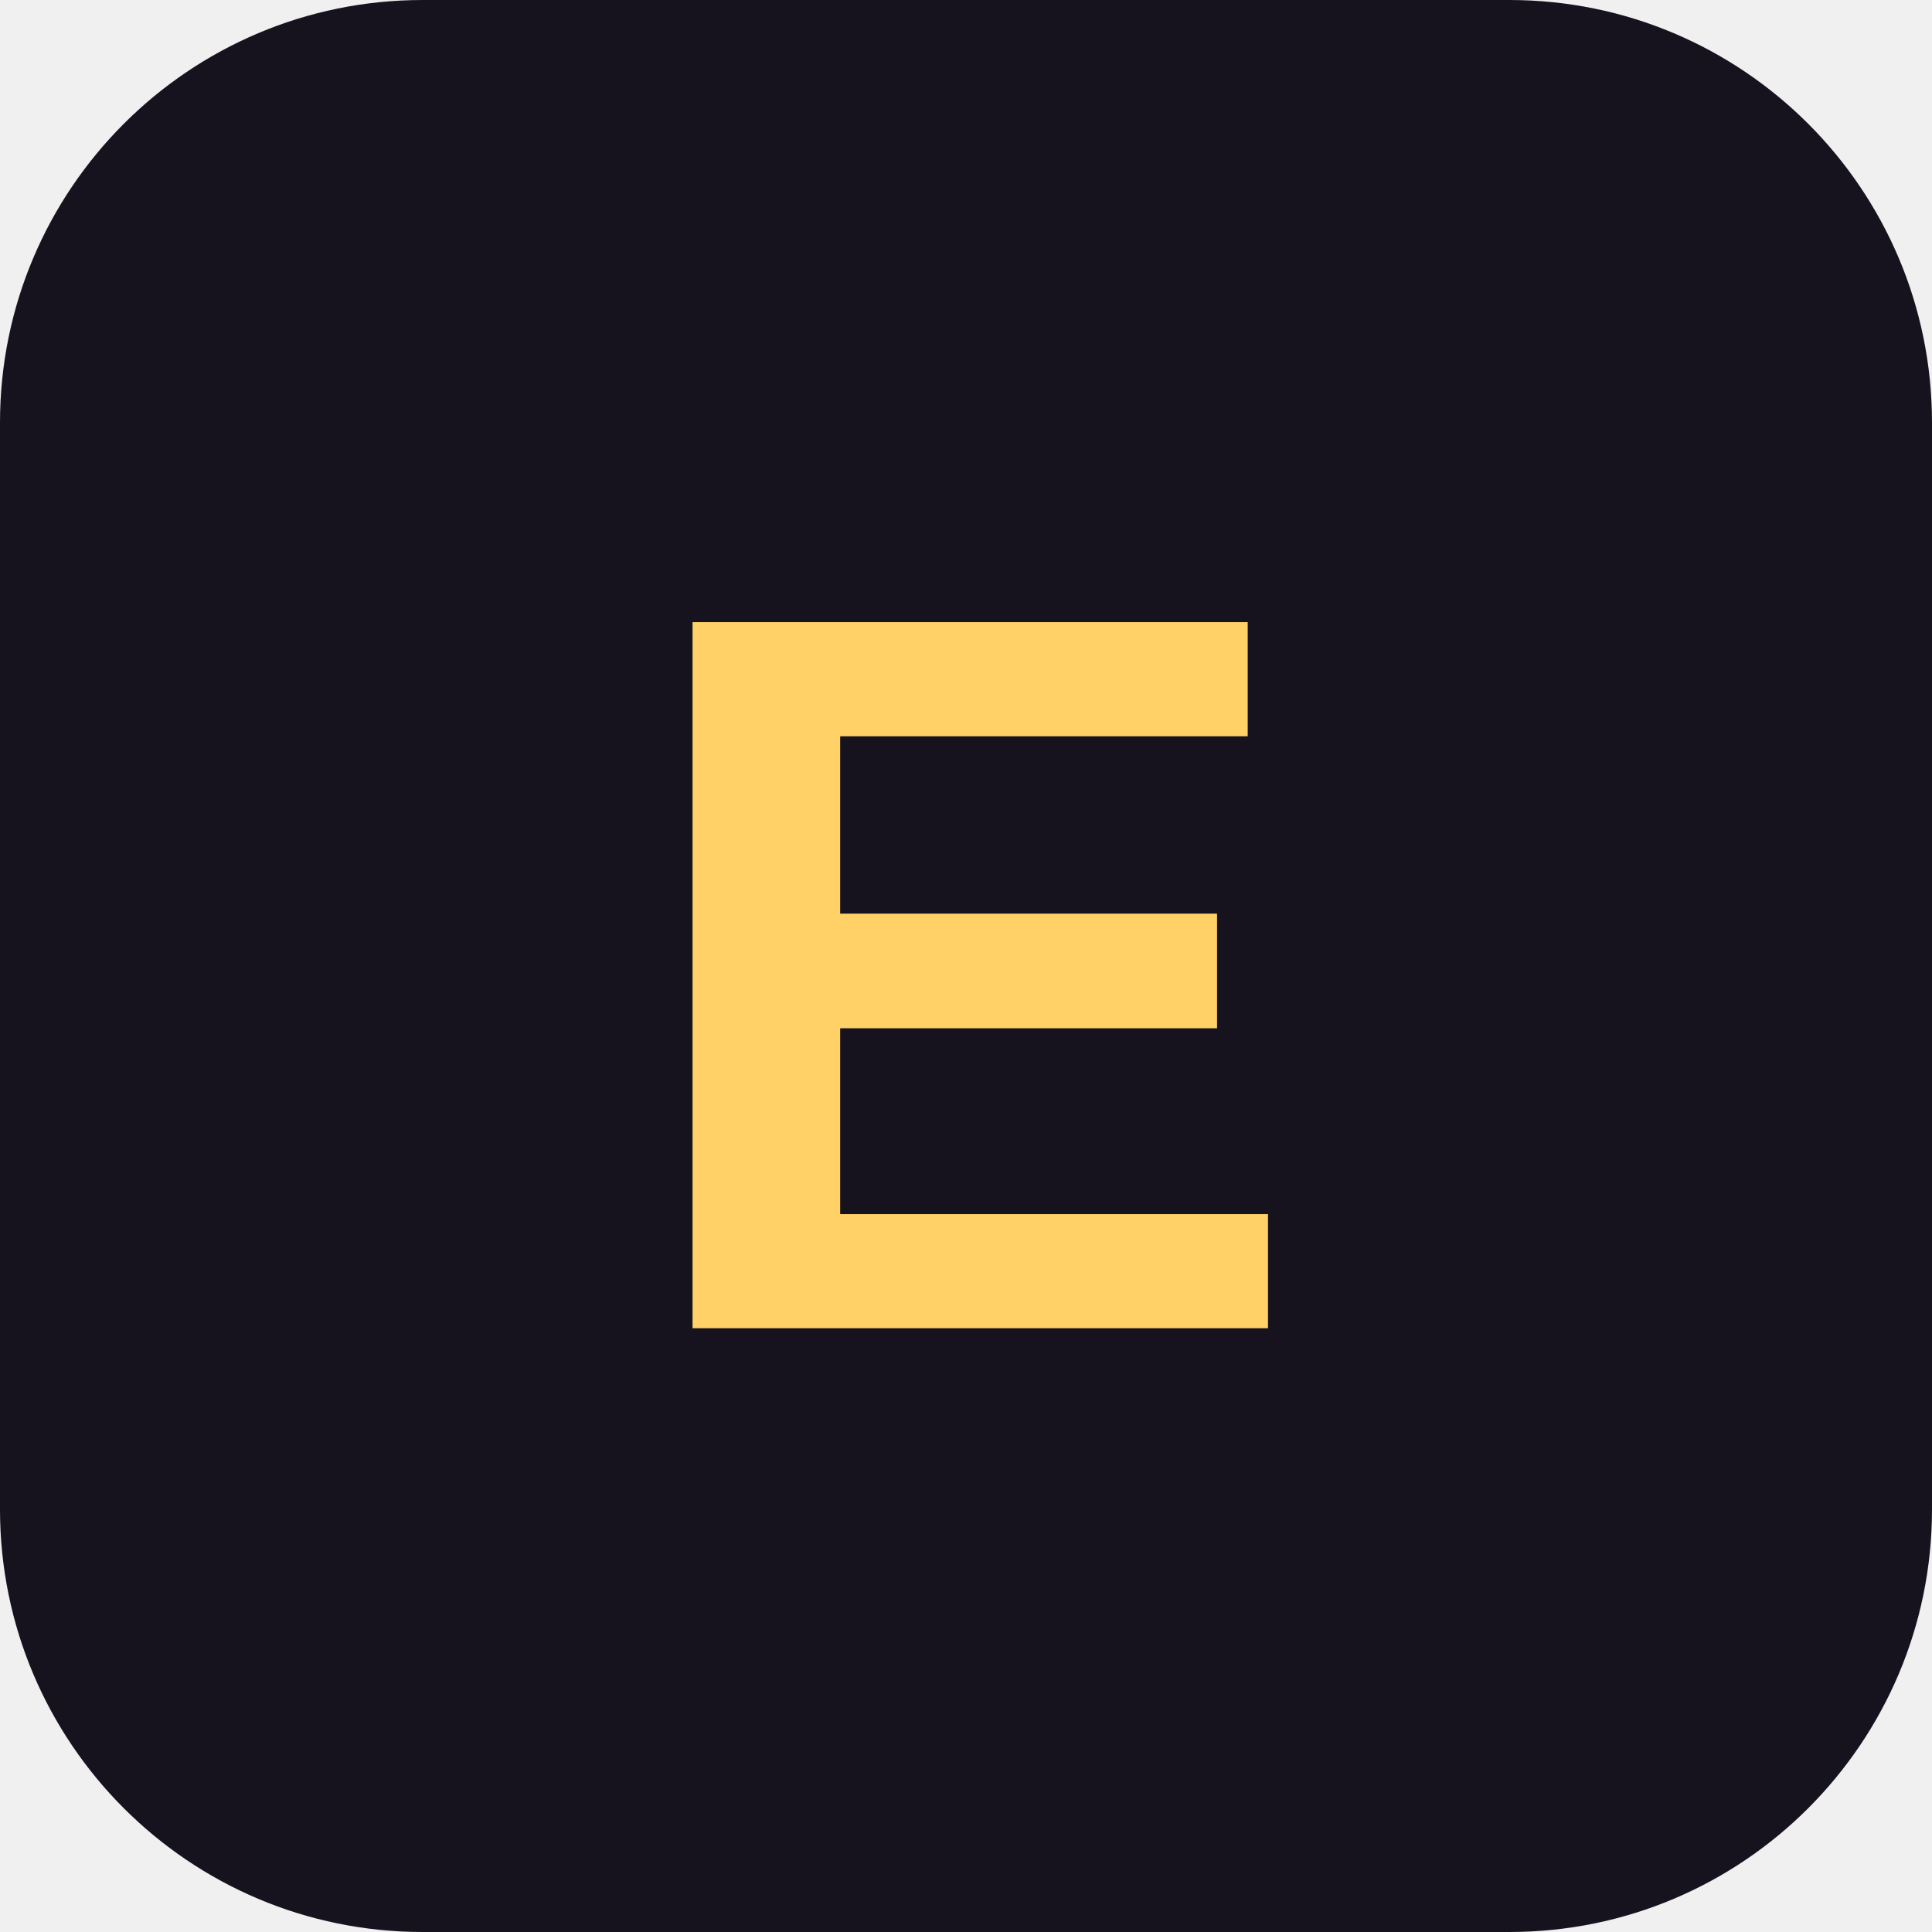
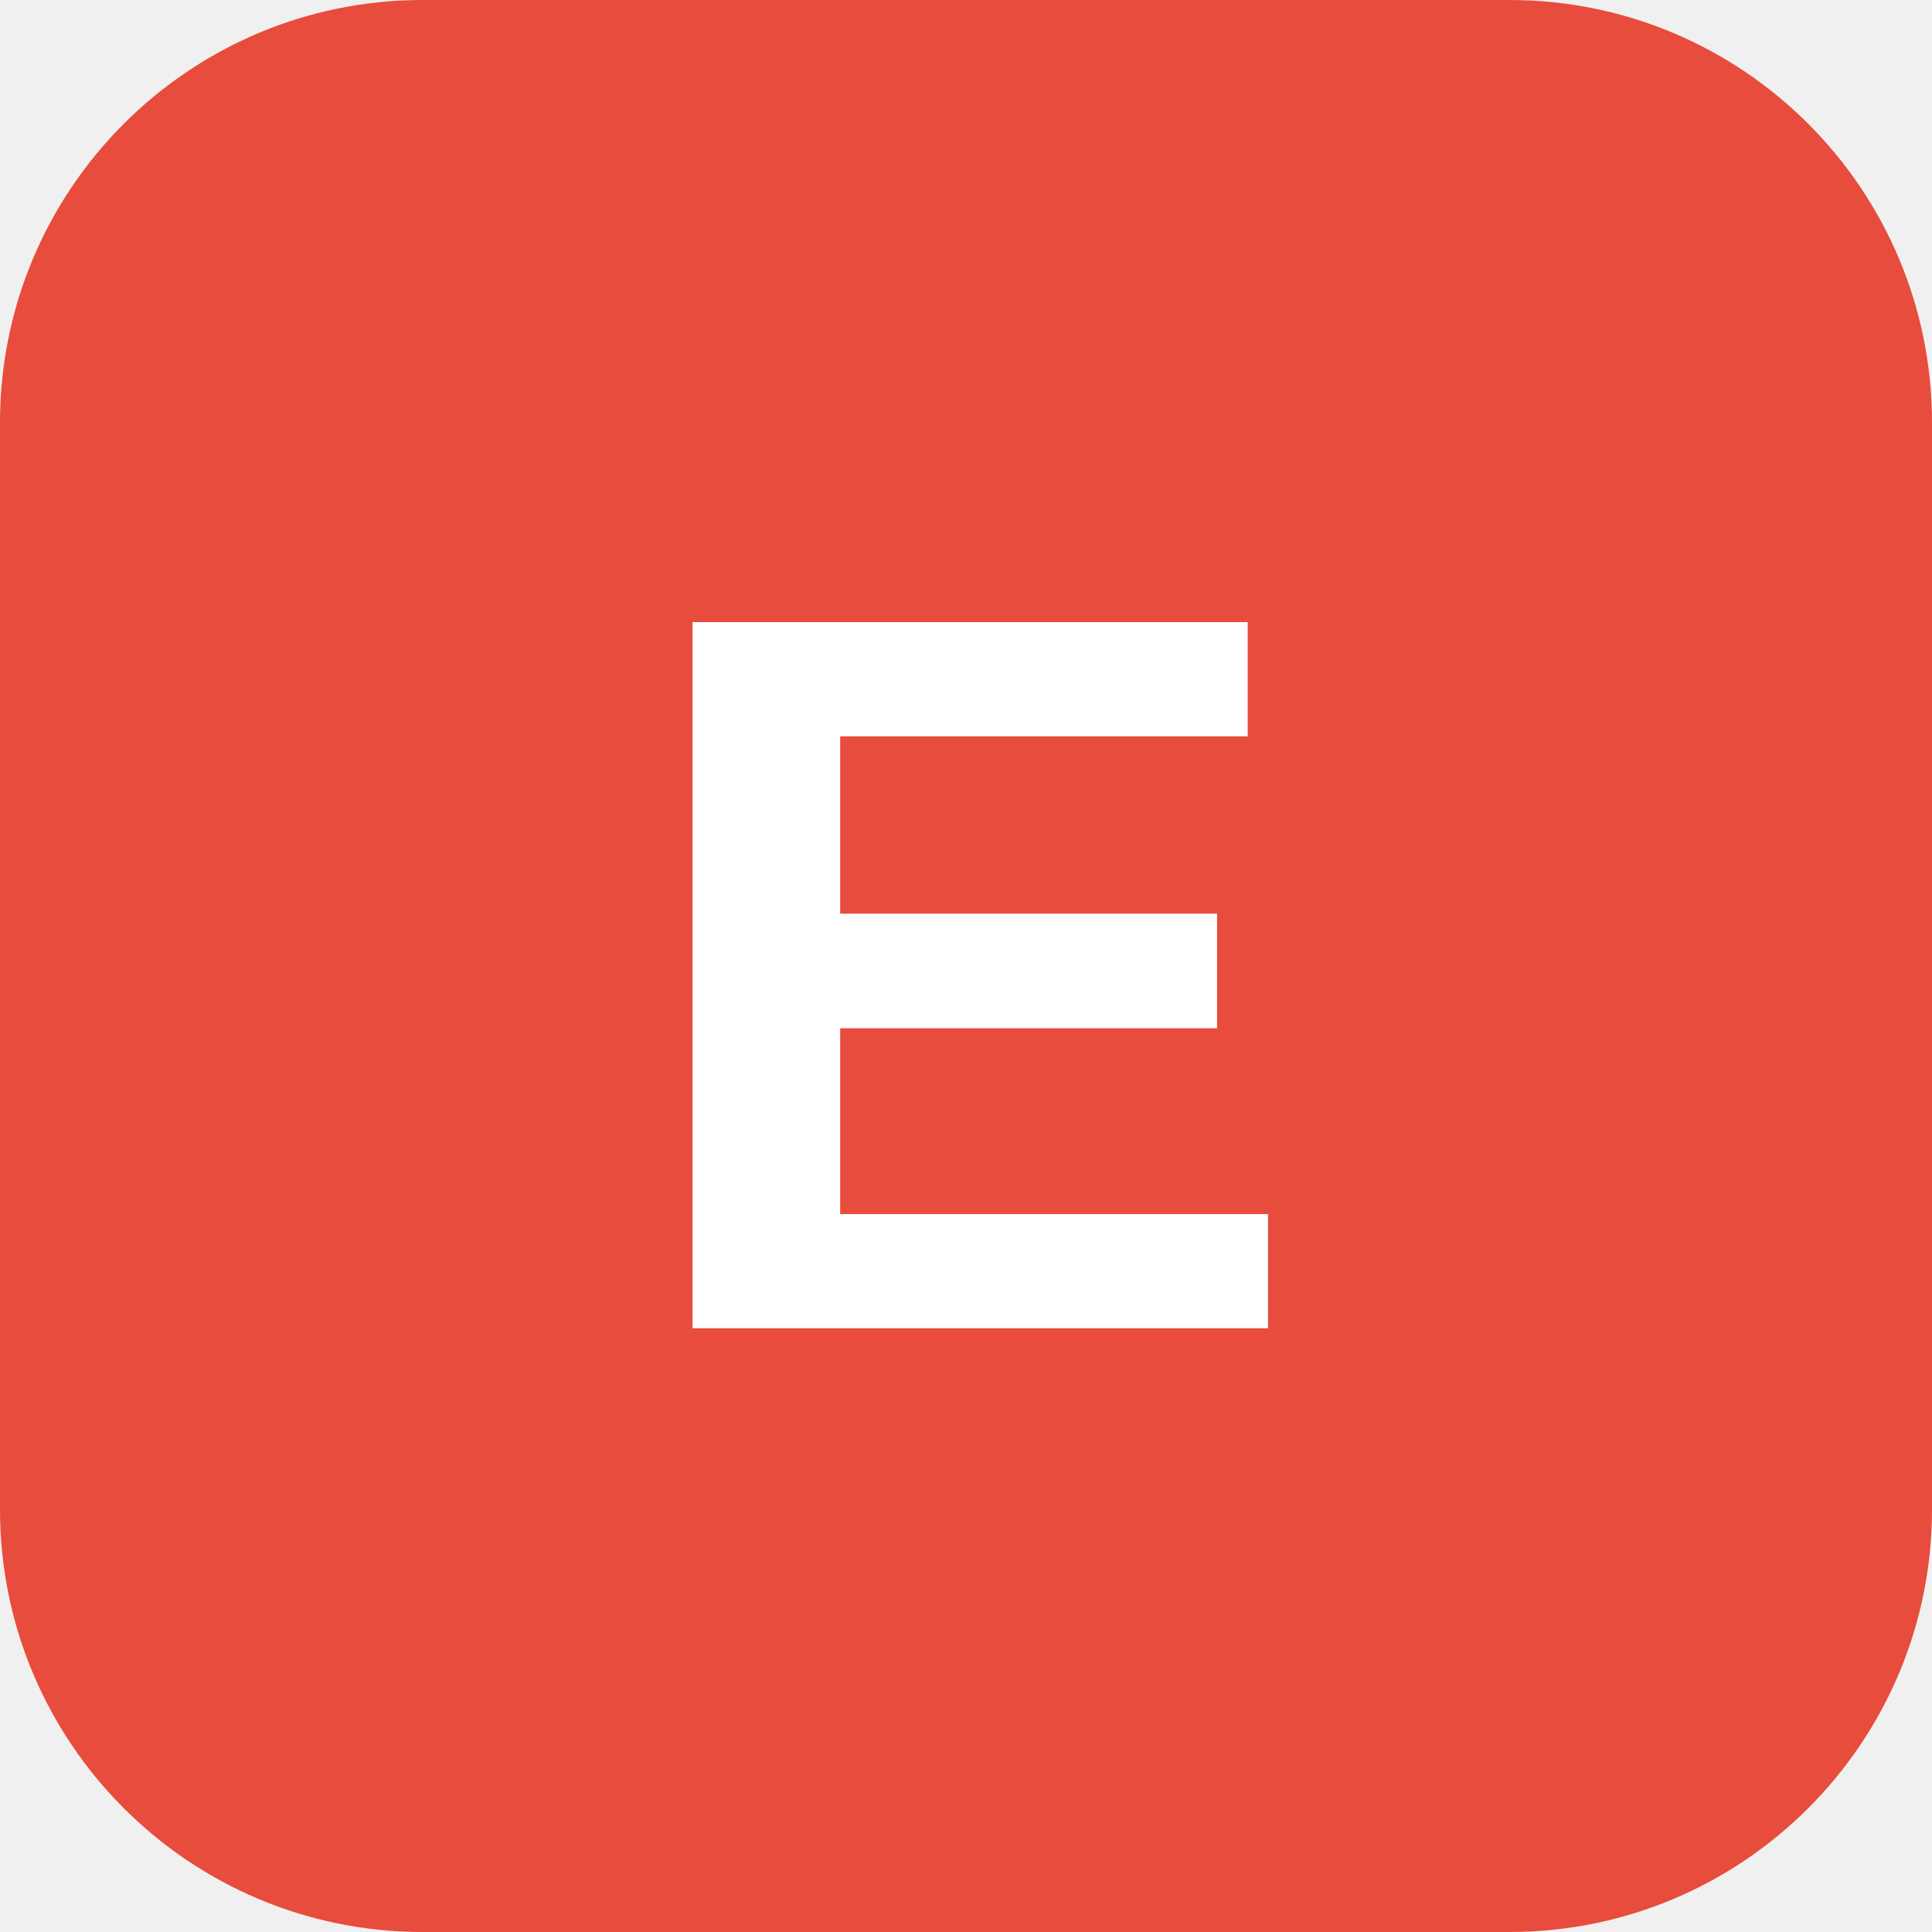
<svg xmlns="http://www.w3.org/2000/svg" viewBox="0 0 64 64">
-   <rect width="64" height="64" rx="14" fill="#16131f" />
-   <text x="32" y="44" font-size="34" font-family="Arial, sans-serif" font-weight="900" fill="#ffd166" text-anchor="middle">E</text>
+   <rect width="64" height="64" rx="14" fill="#e74c3c" />
+   <text x="32" y="44" font-size="34" font-family="Arial, sans-serif" font-weight="900" fill="#fff" text-anchor="middle">E</text>
</svg>
